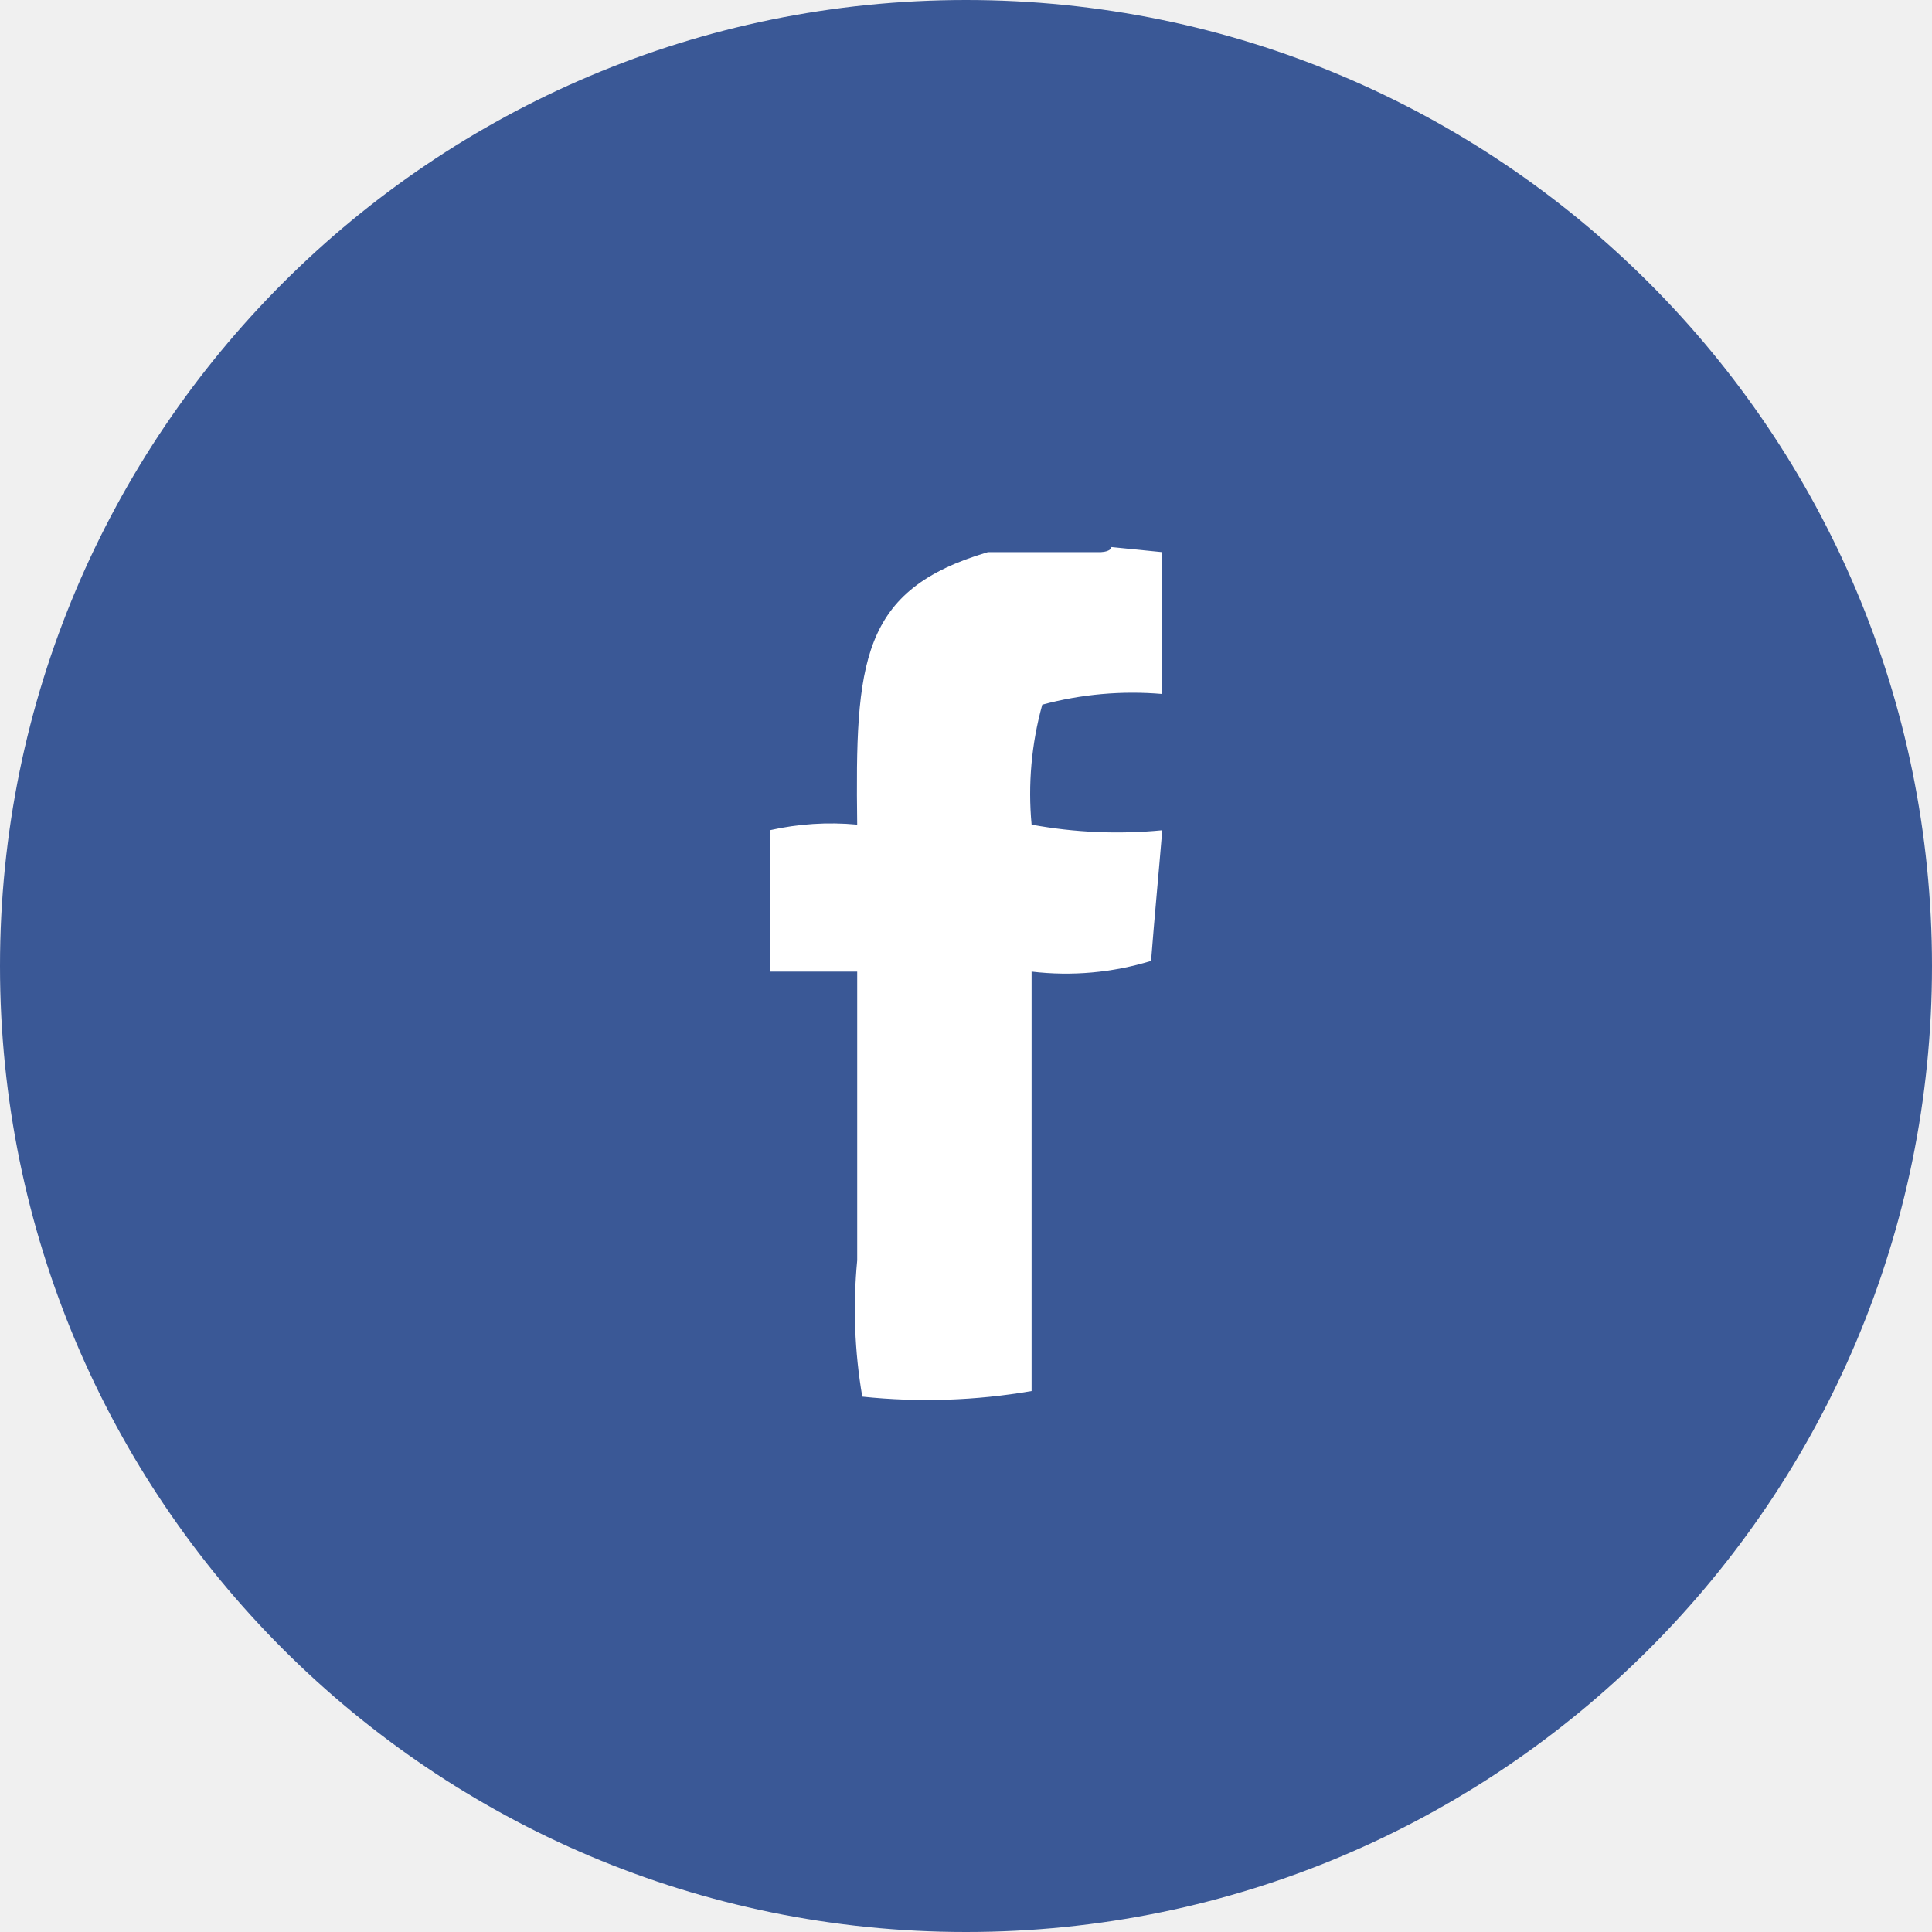
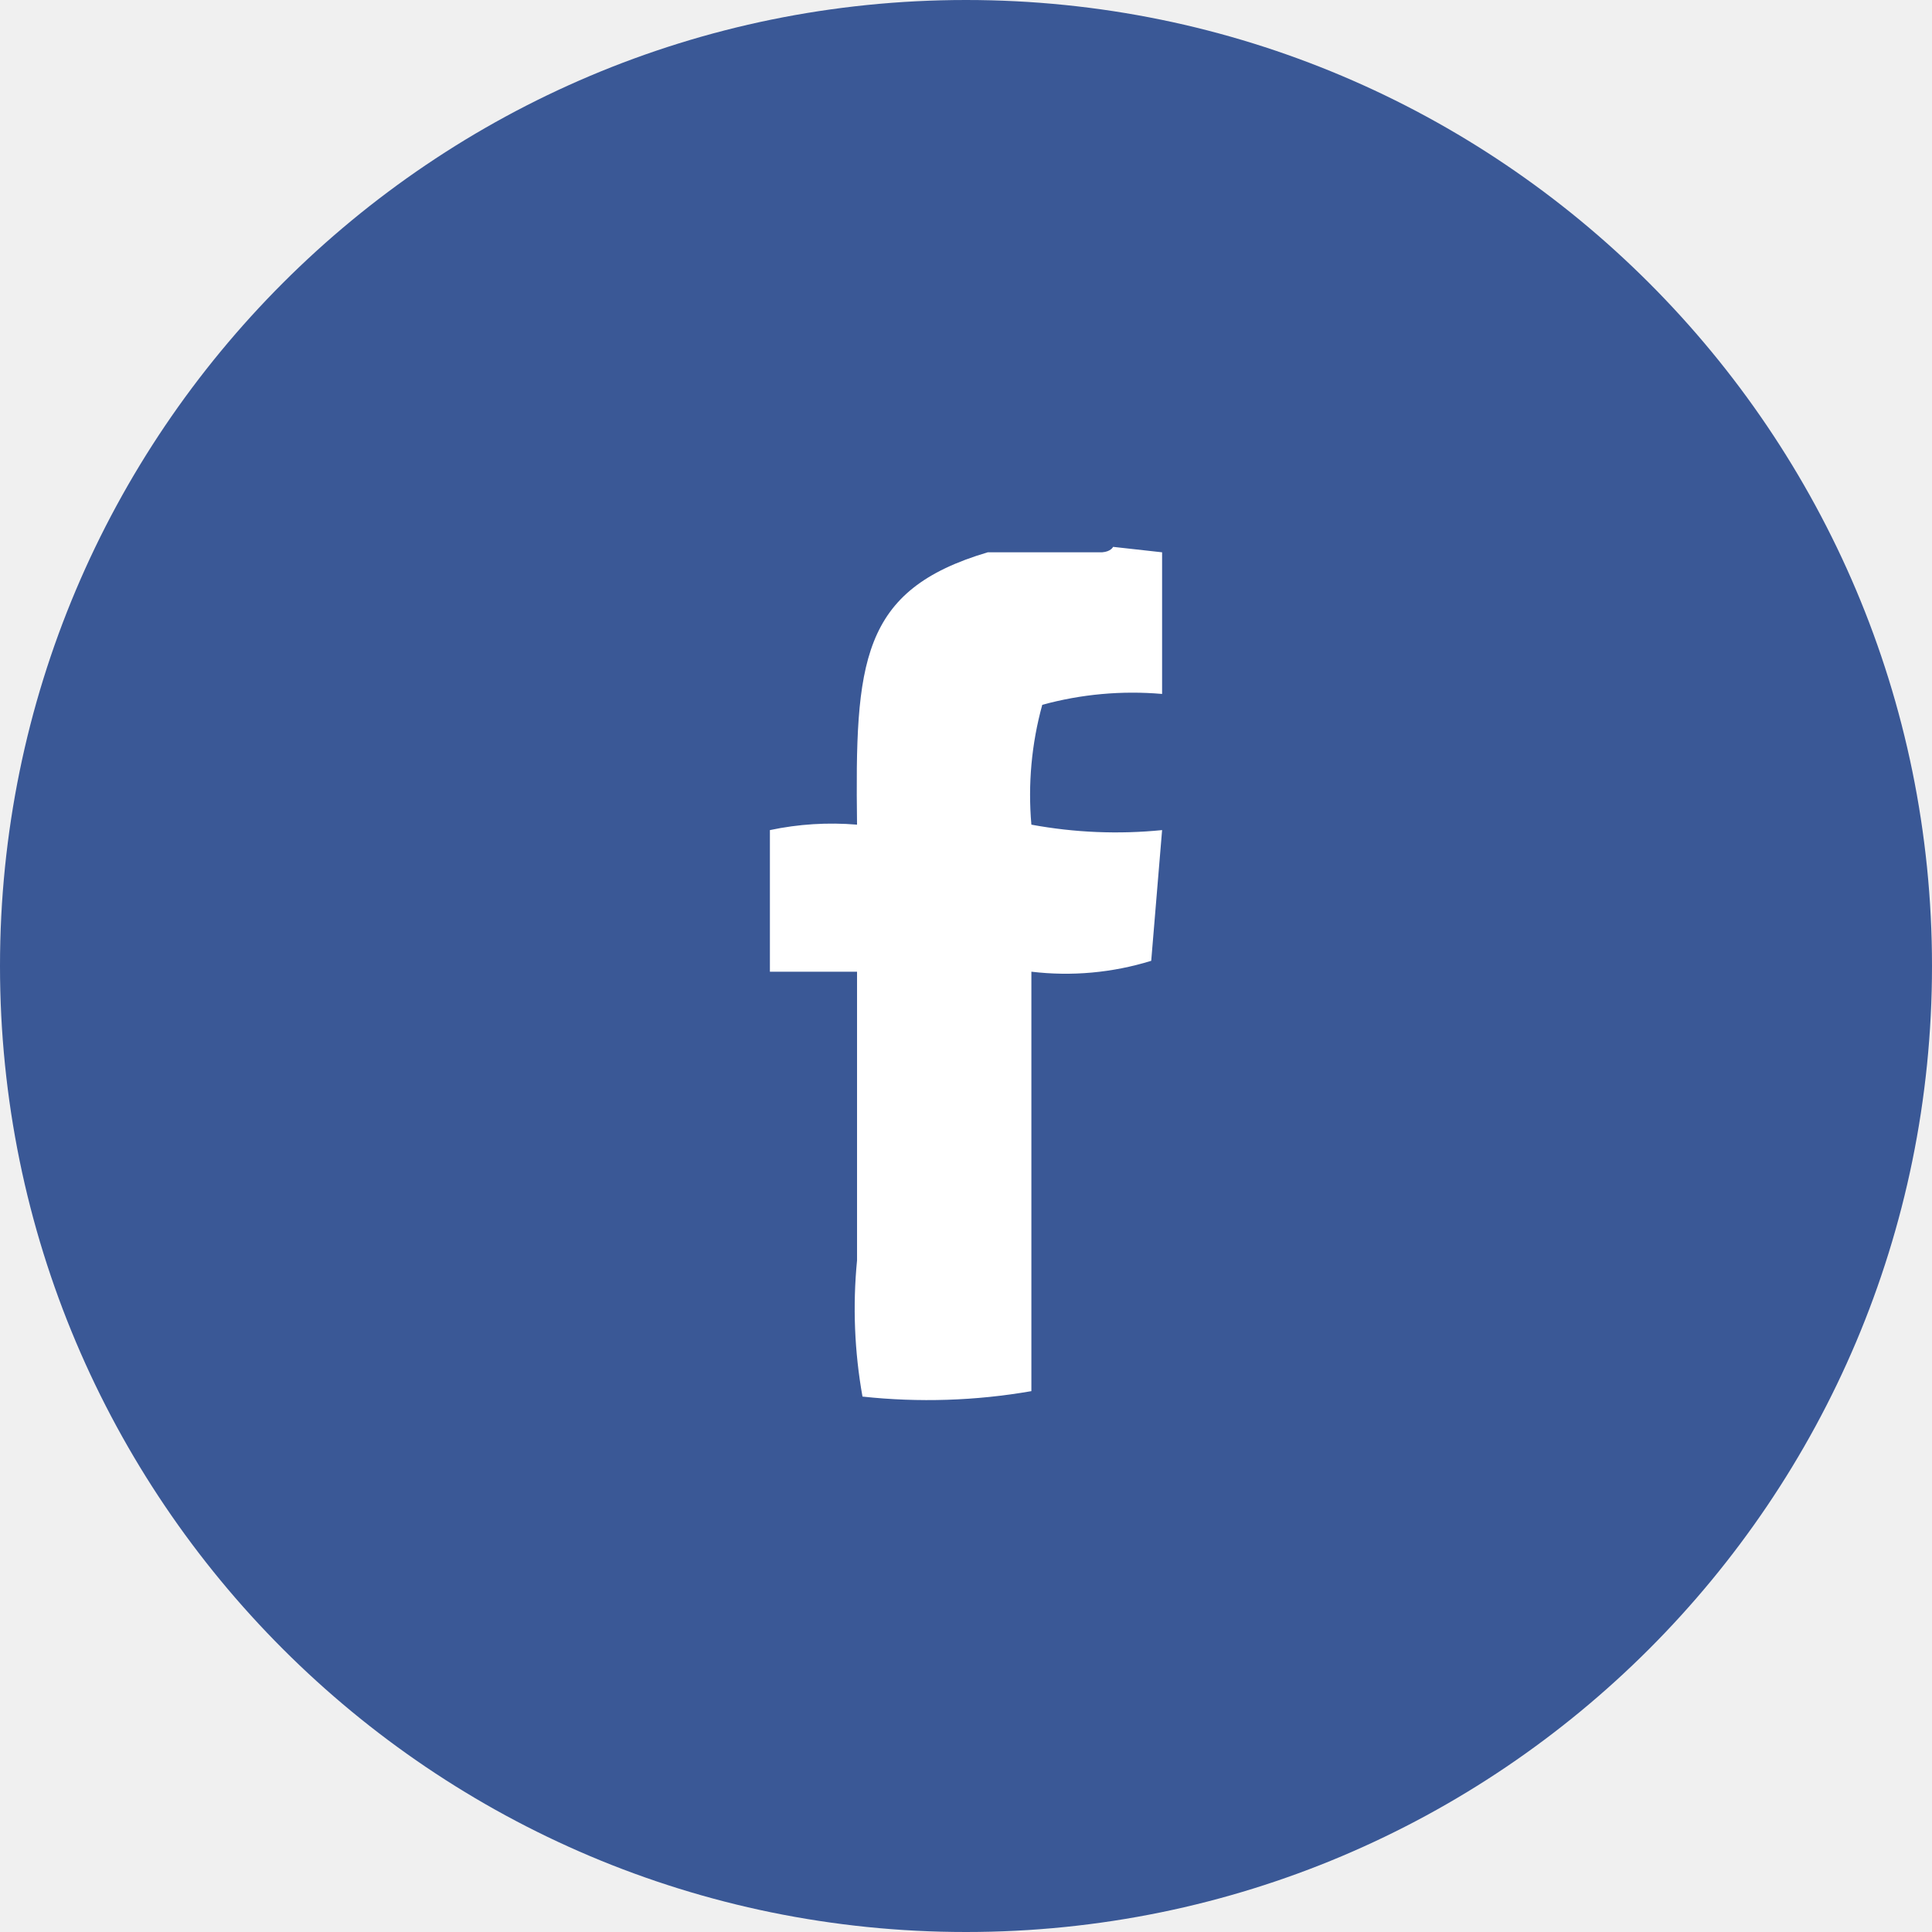
<svg xmlns="http://www.w3.org/2000/svg" viewBox="0 0 38 38">
  <defs>
    <style>.cls-1{fill:#3a5896;}.cls-2{fill:#fff;}</style>
  </defs>
  <g id="Layer_2" data-name="Layer 2">
    <g id="Layer_1-2" data-name="Layer 1">
      <circle class="cls-1" cx="19" cy="19" r="19" />
-       <path class="cls-2" d="M22.86,16.33a9.27,9.27,0,0,1-2.57-.11,6.56,6.56,0,0,1,.21-2.36,6.82,6.82,0,0,1,2.36-.21V10.86l-1-.1s0,.09-.21.1H19.43c-2.51.74-2.61,2.16-2.57,5.36a5.49,5.49,0,0,0-1.72.11v2.78h1.72v5.68a10.14,10.14,0,0,0,.1,2.68,12.11,12.11,0,0,0,3.33-.11V19.11a5.72,5.72,0,0,0,2.35-.21C22.71,18,22.79,17.18,22.86,16.33Z" />
+       <path class="cls-2" d="M22.857,16.327a9.124,9.124,0,0,1-2.571-.107,6.671,6.671,0,0,1,.214-2.357,6.717,6.717,0,0,1,2.357-.214V10.863l-.964-.107s-.039.093-.215.107h-2.25c-2.508.742-2.611,2.158-2.571,5.357a5.892,5.892,0,0,0-1.714.107v2.785h1.714V24.79a9.8,9.8,0,0,0,.107,2.679,11.906,11.906,0,0,0,3.322-.107v-8.25a5.688,5.688,0,0,0,2.357-.214Q22.749,17.613,22.857,16.327Z" />
    </g>
  </g>
</svg>
